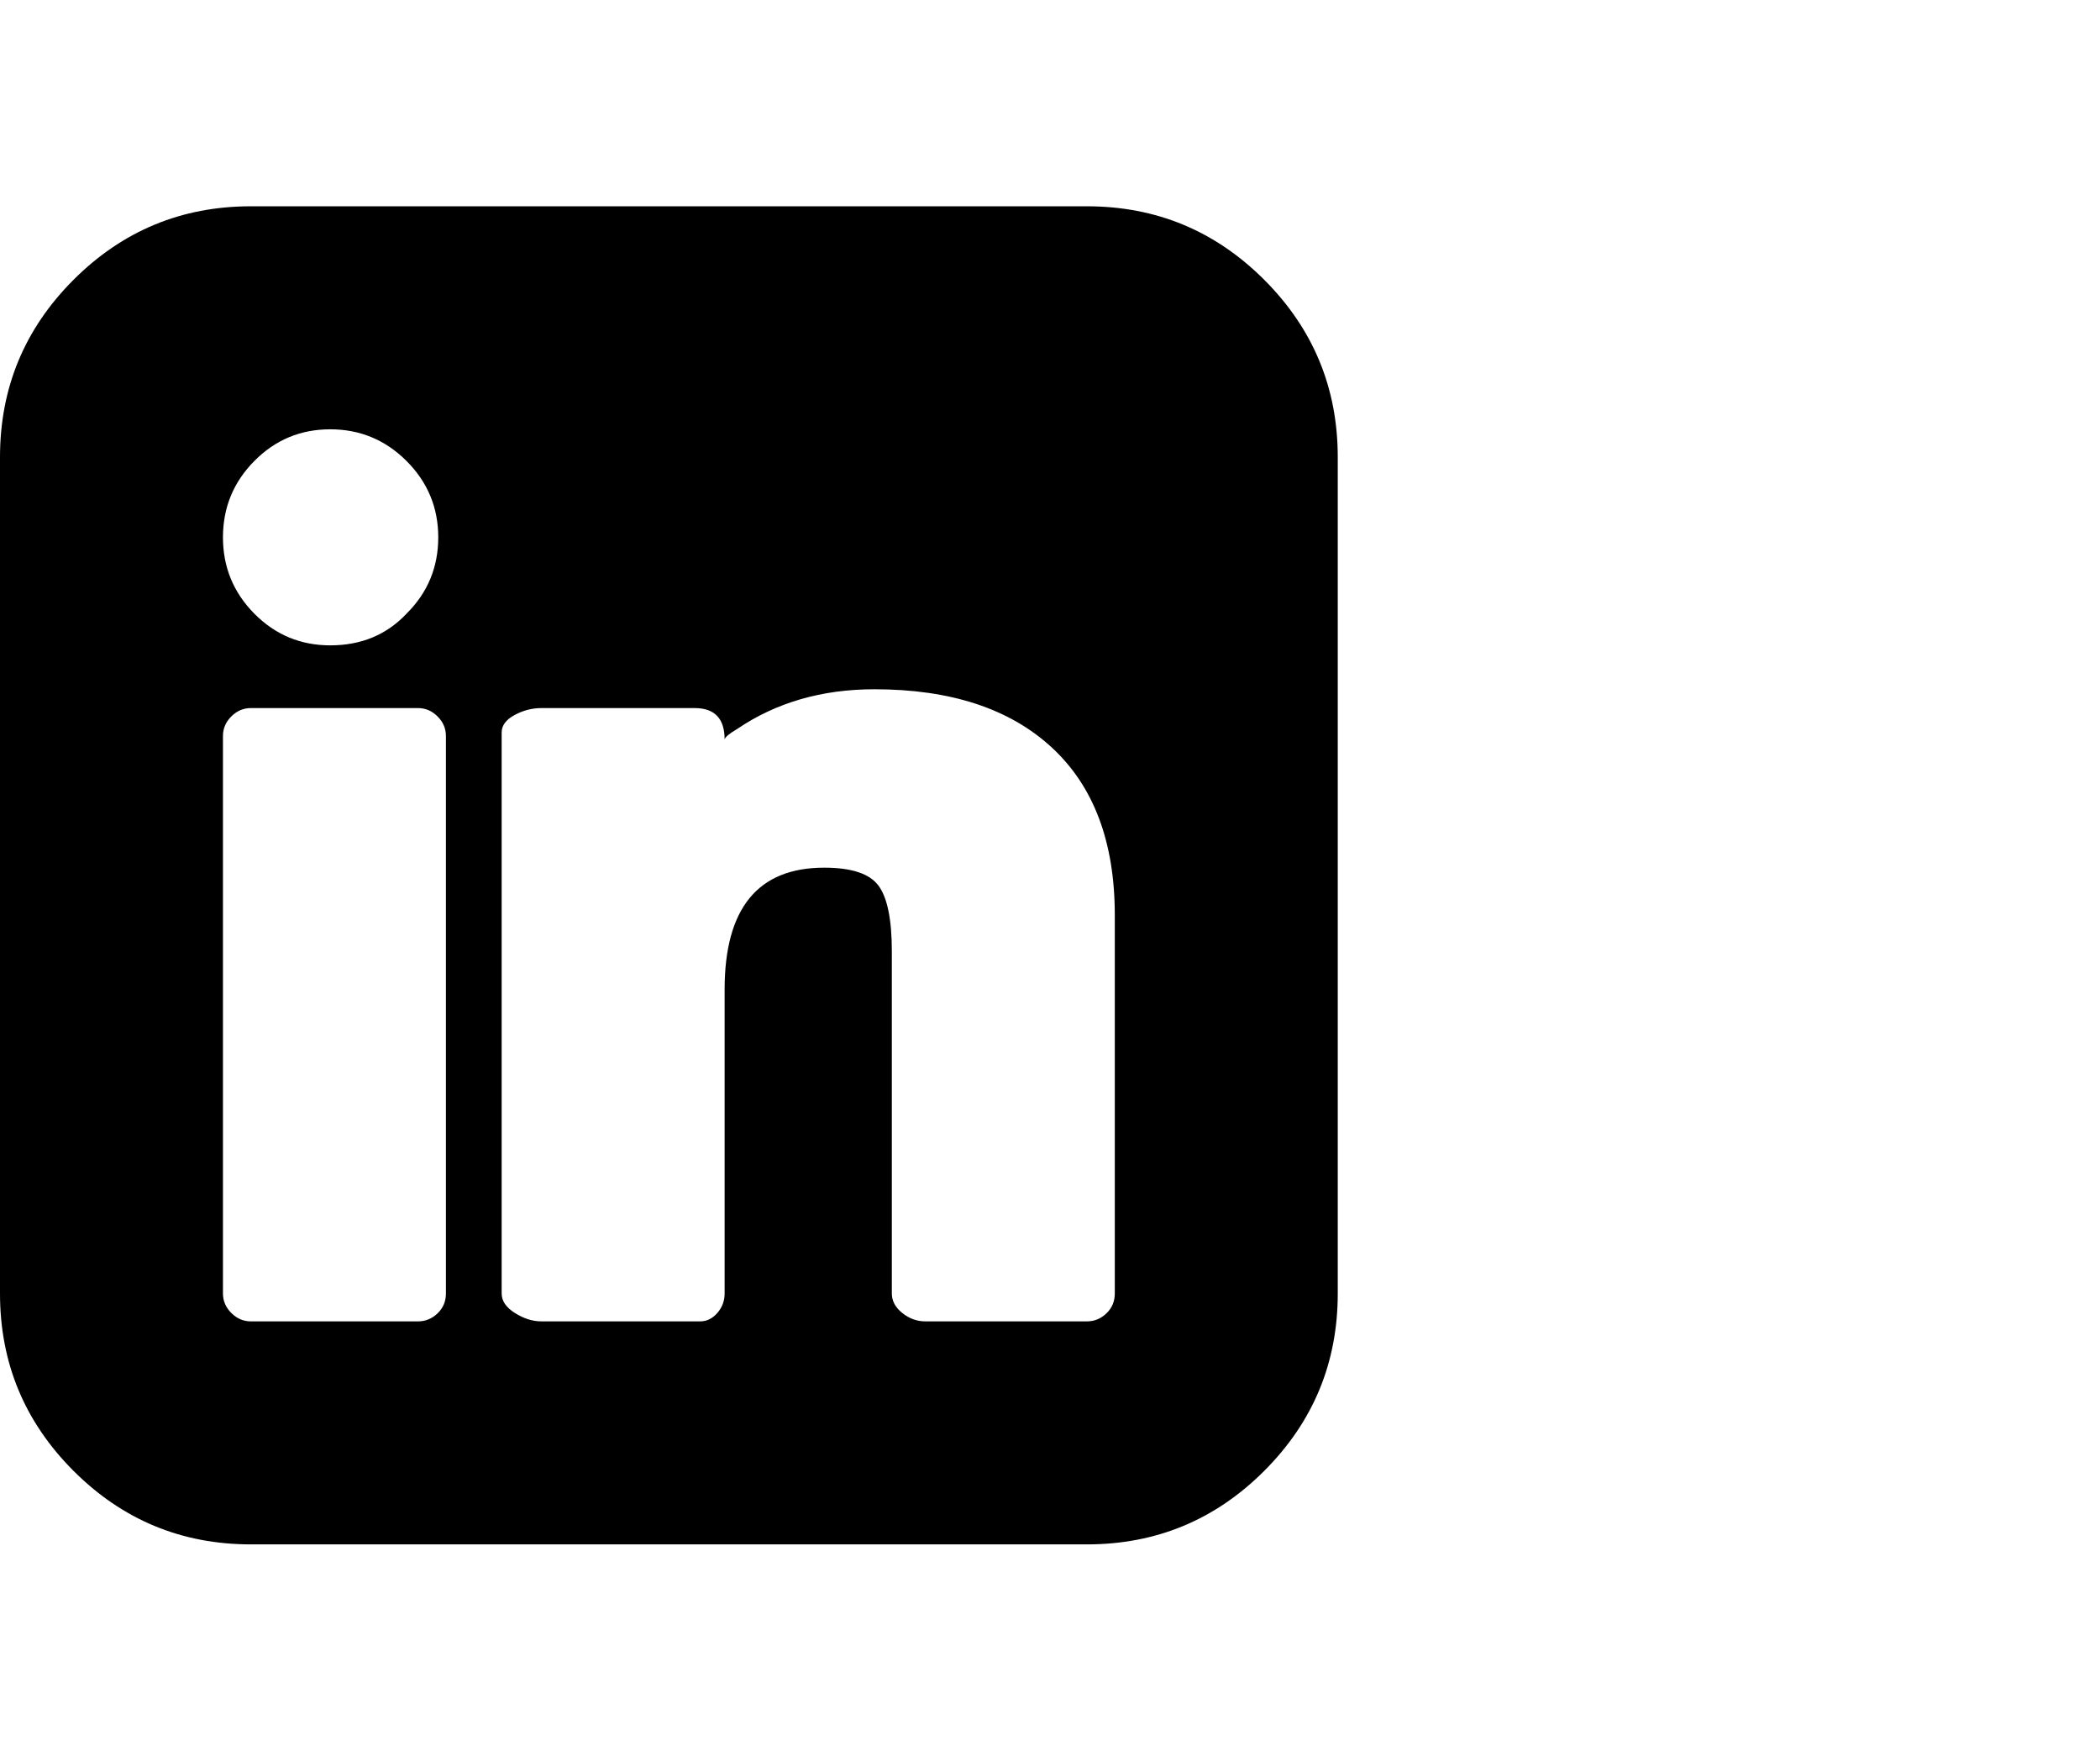
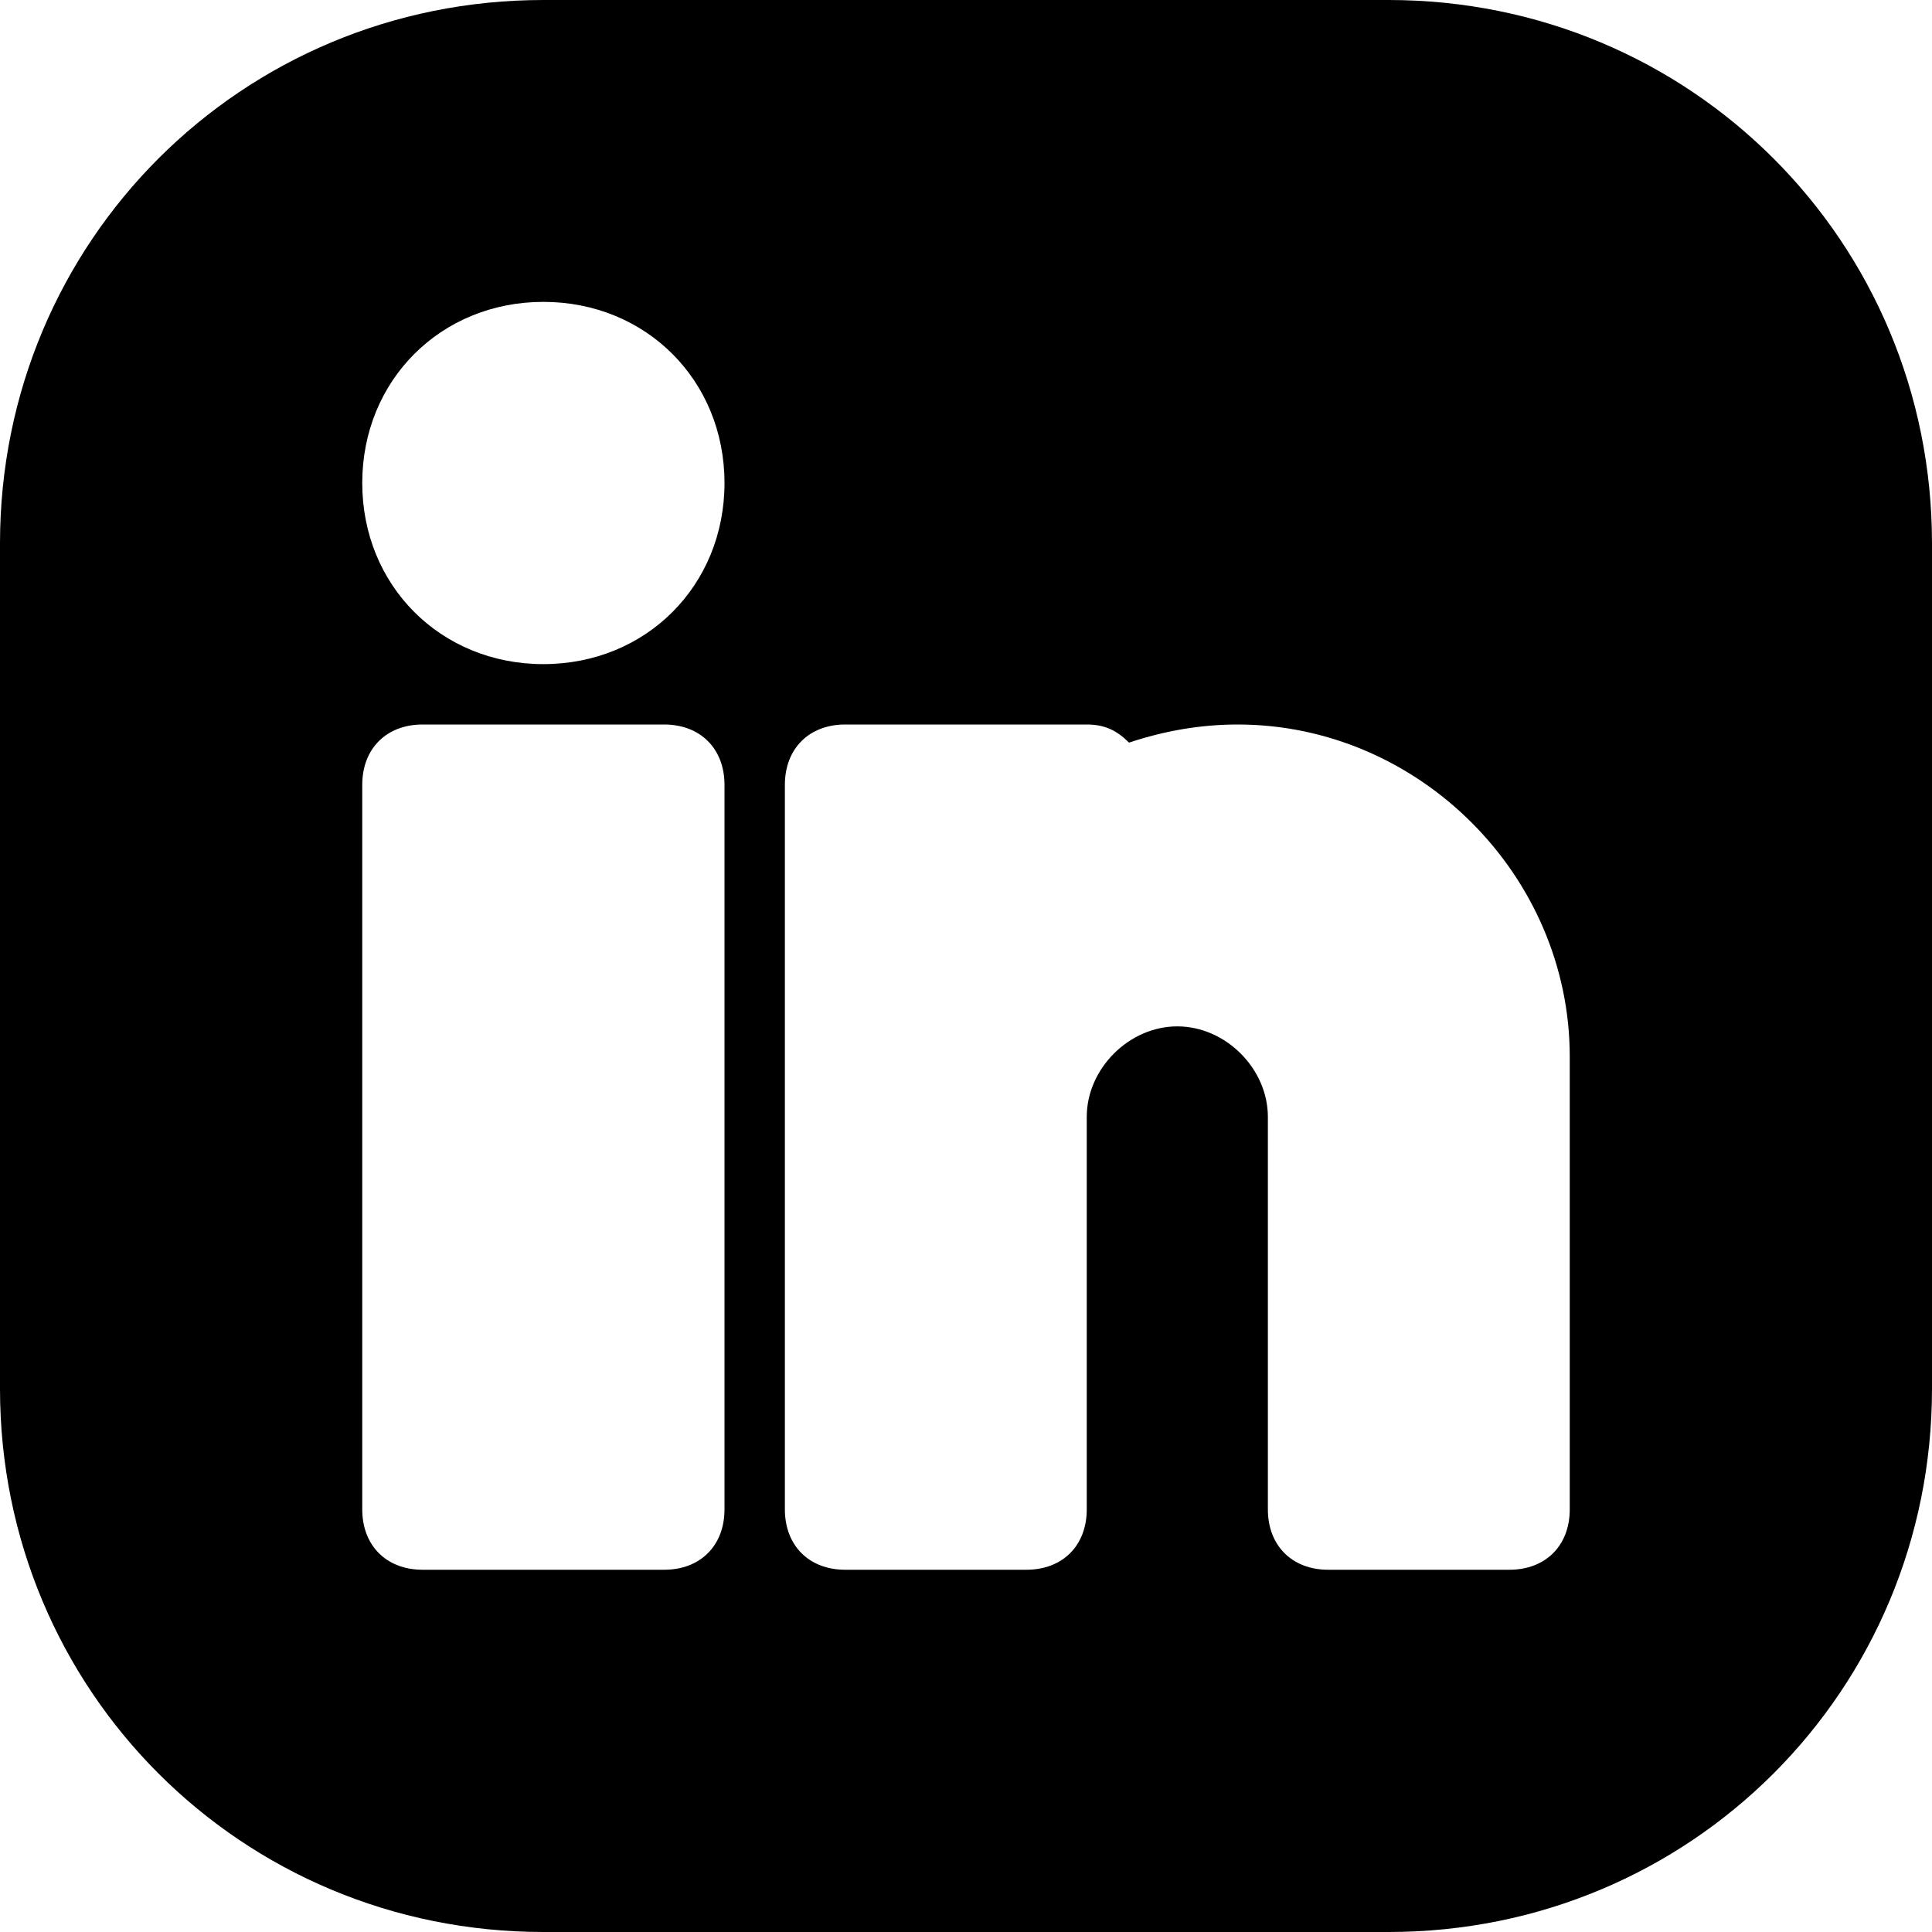
- <svg xmlns="http://www.w3.org/2000/svg" viewBox="0 0 3014 2512">
-   <path d="M0 1856V656q0-149 105.5-254.5T360 296h1200q149 0 254.5 105.5T1920 656v1200q0 149-105.5 254.5T1560 2216H360q-149 0-254.5-105.5T0 1856zm320 0q0 16 12 28t28 12h240q16 0 28-11.5t12-28.5v-800q0-16-12-28t-28-12H360q-16 0-28 12t-12 28v800zm45-1194.5Q320 707 320 771t45 109.5Q410 926 474 926q67 0 110-46 45-45 45-109t-45.5-109.5Q538 616 474 616t-109 45.5zM720 1856q0 16 19 28t38 12h228q14 0 24.5-12t10.5-28v-436q0-175 143-175 59 0 78 26t19 94v491q0 16 15 28t33 12h232q16 0 28-11.5t12-28.5v-543q0-157-90.5-240.5T1255 989q-113 0-197 57-17 10-18 15 0-45-43-45H777q-20 0-38.5 10t-18.5 25v805z" />
+ <svg xmlns="http://www.w3.org/2000/svg" fill="#000000" height="800px" width="800px" version="1.1" id="Icons" viewBox="0 0 32 32" xml:space="preserve">
+   <path d="M23,0H9C4,0,0,4,0,9v14c0,5,4,9,9,9h14c5,0,9-4,9-9V9C32,4,28,0,23,0z M12,25c0,0.6-0.4,1-1,1H7c-0.6,0-1-0.4-1-1V13  c0-0.6,0.4-1,1-1h4c0.6,0,1,0.4,1,1V25z M9,11c-1.7,0-3-1.3-3-3s1.3-3,3-3s3,1.3,3,3S10.7,11,9,11z M26,25c0,0.6-0.4,1-1,1h-3  c-0.6,0-1-0.4-1-1v-3.5v-1v-2c0-0.8-0.7-1.5-1.5-1.5S18,17.7,18,18.5v2v1V25c0,0.6-0.4,1-1,1h-3c-0.6,0-1-0.4-1-1V13  c0-0.6,0.4-1,1-1h4c0.3,0,0.5,0.1,0.7,0.3c0.6-0.2,1.2-0.3,1.8-0.3c3,0,5.5,2.5,5.5,5.5V25z" />
</svg>
